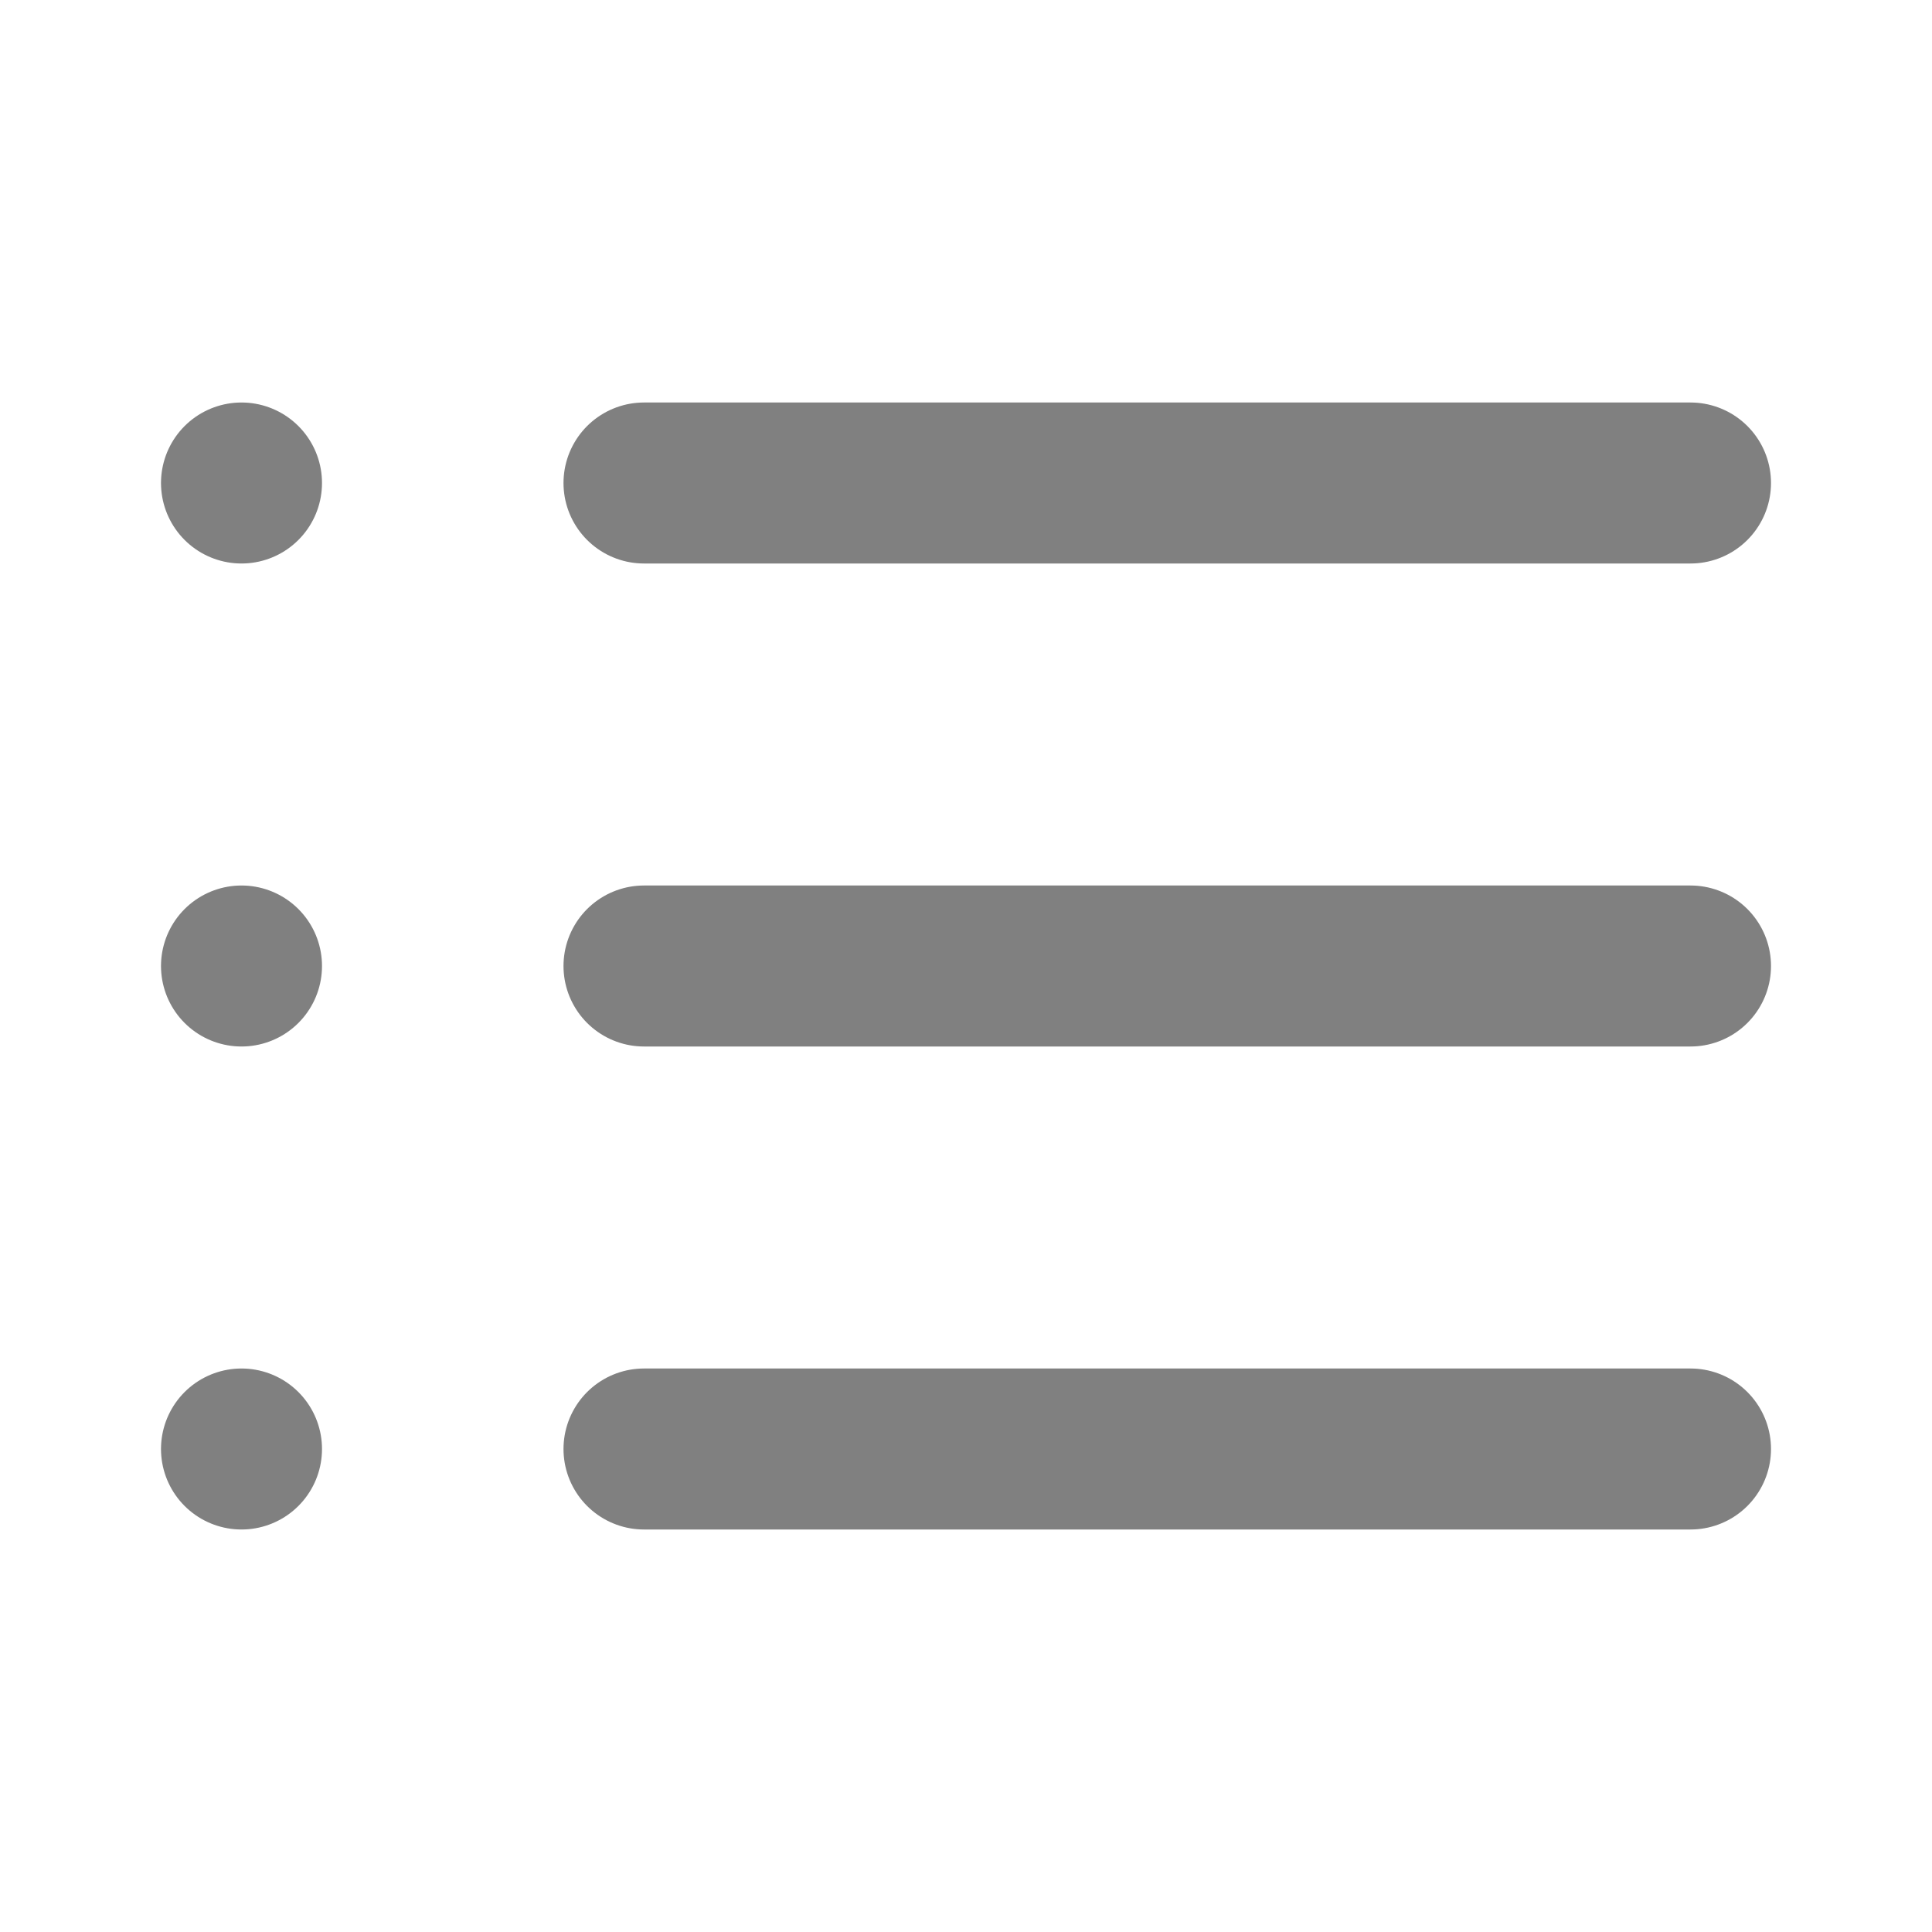
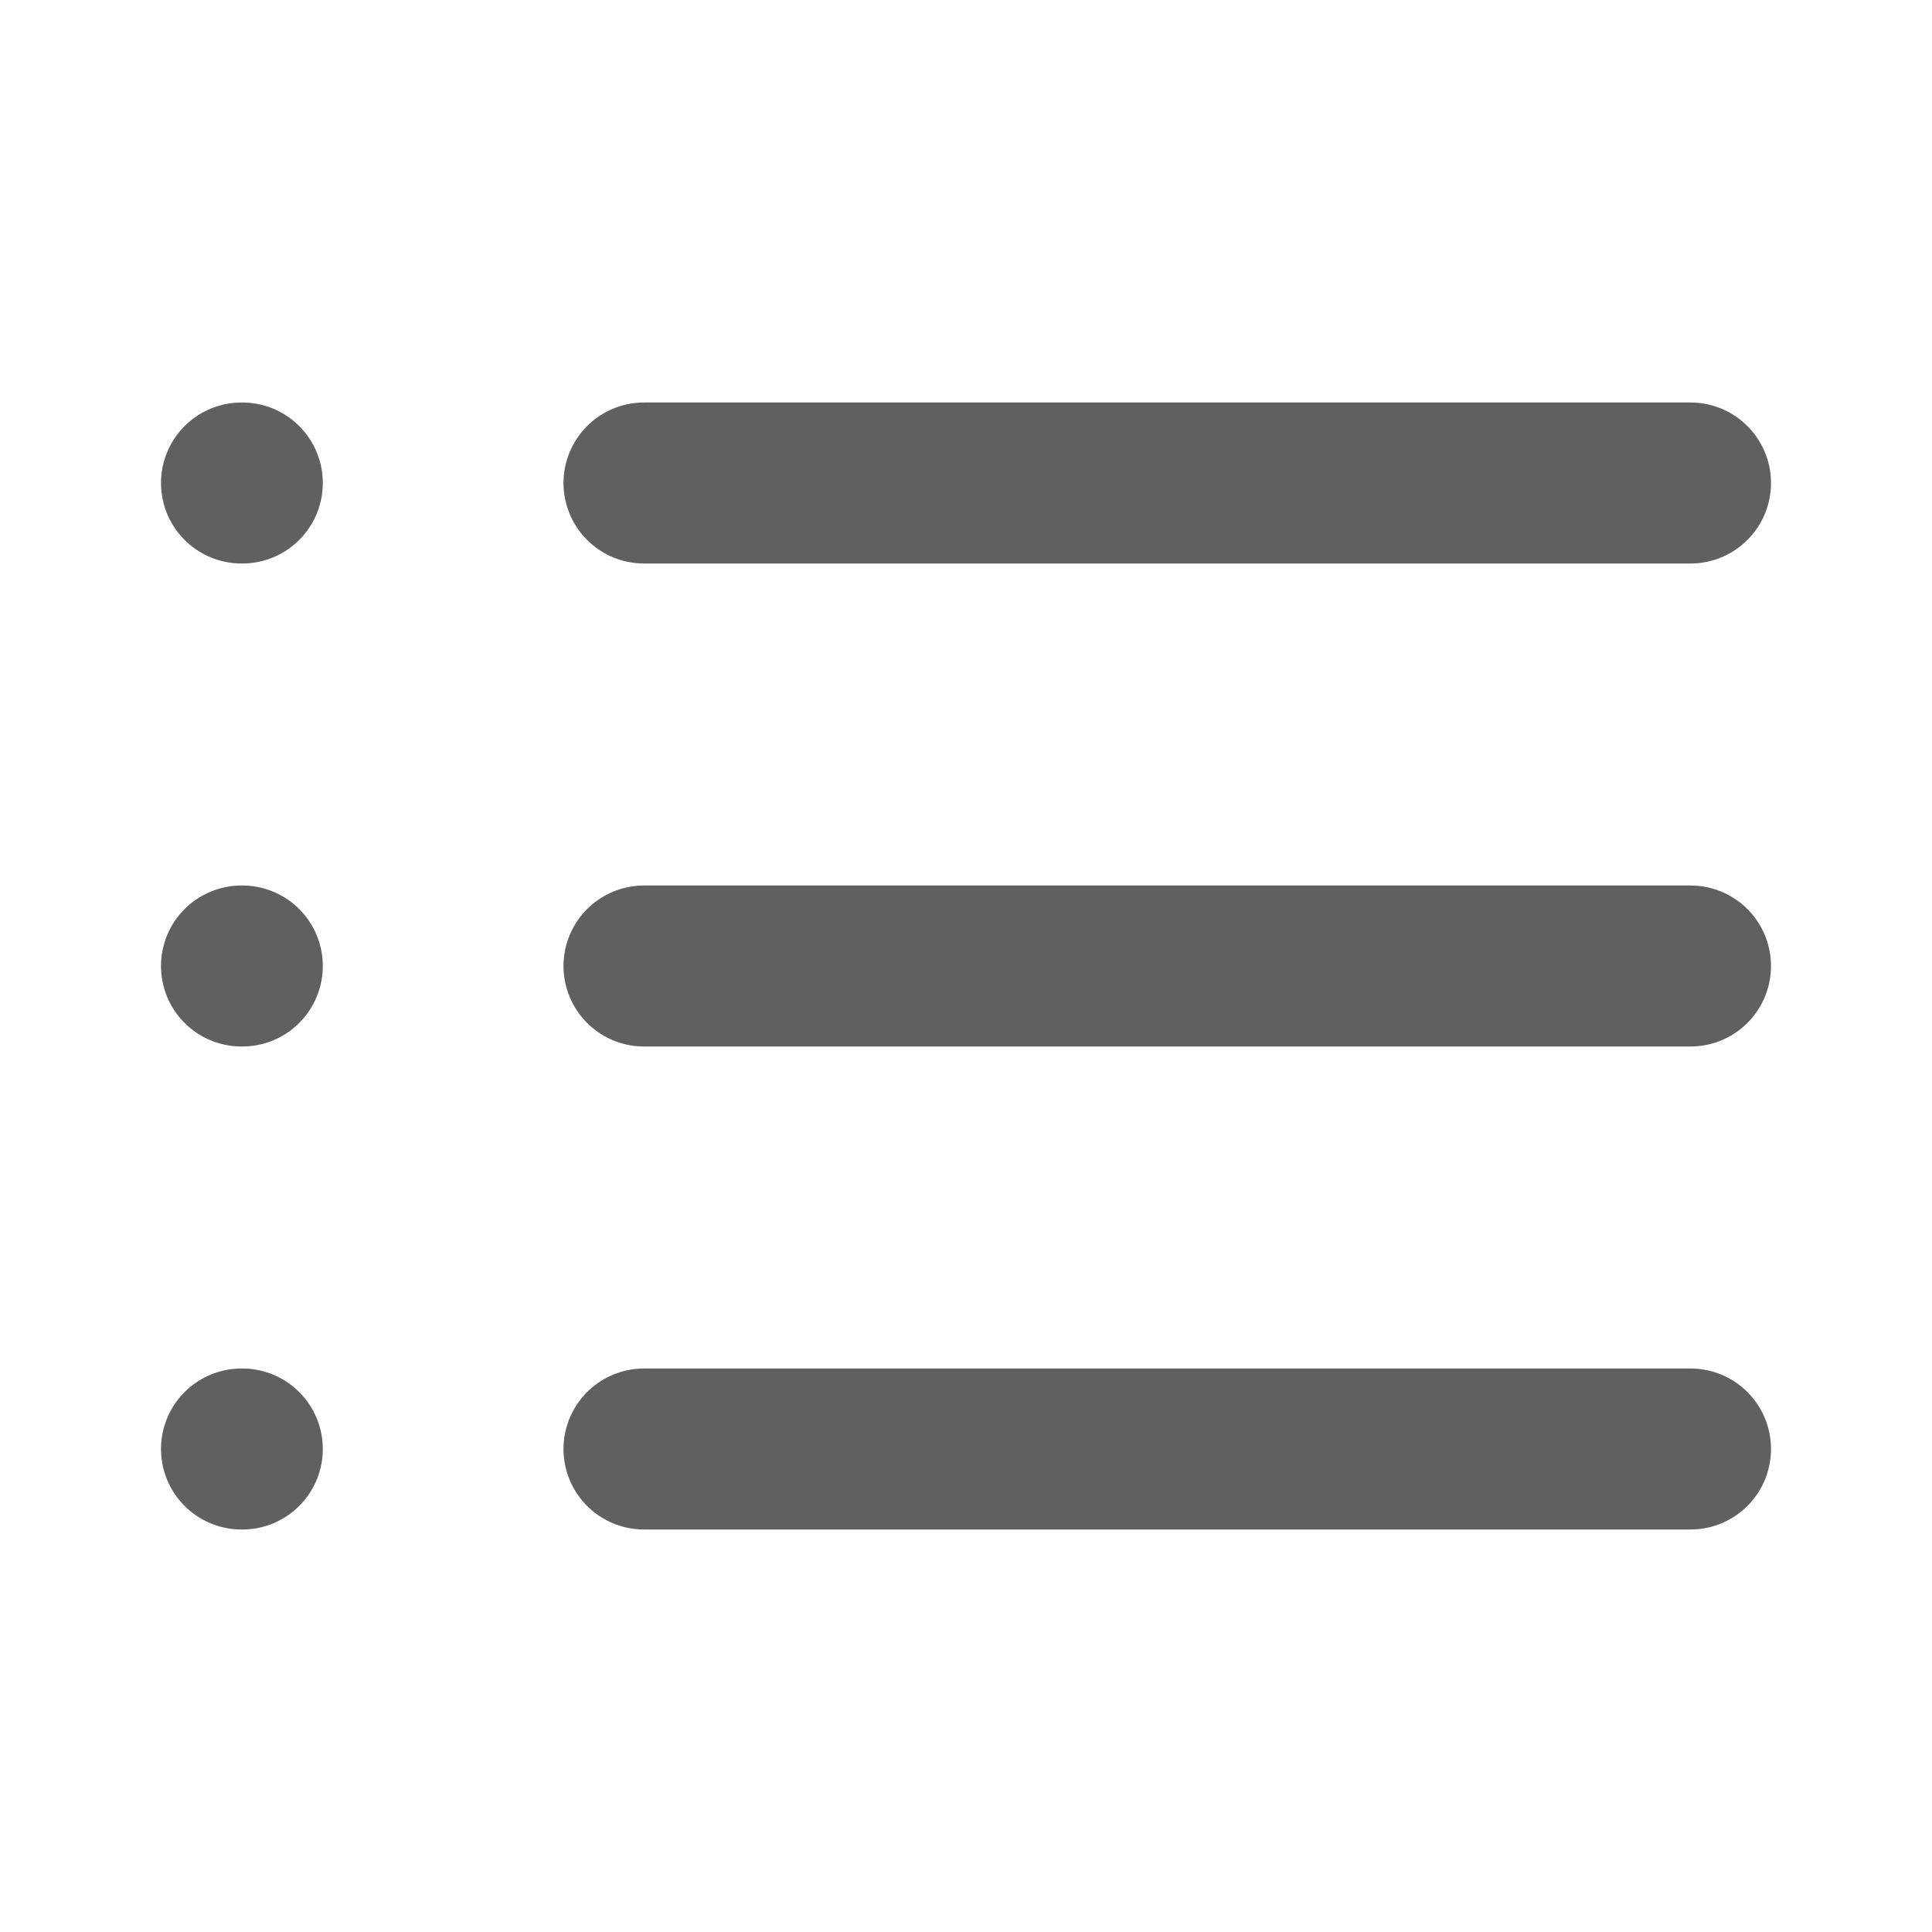
- <svg xmlns="http://www.w3.org/2000/svg" width="24" height="24" viewBox="0 0 24 24" fill="none" stroke="currentColor" stroke-width="2" stroke-linecap="round" stroke-linejoin="round" class="feather feather-list" version="1.1" id="svg4900">
-   <defs id="defs4904" />
-   <line x1="8" y1="6" x2="21" y2="6" id="line4888" style="stroke:#808080" />
-   <line x1="8" y1="12" x2="21" y2="12" id="line4890" style="stroke:#808080" />
-   <line x1="8" y1="18" x2="21" y2="18" id="line4892" style="stroke:#808080" />
-   <line x1="3" y1="6" x2="3" y2="6" id="line4894" style="stroke:#808080" />
-   <line x1="3" y1="12" x2="3" y2="12" id="line4896" style="stroke:#808080" />
-   <line x1="3" y1="18" x2="3" y2="18" id="line4898" style="stroke:#808080" />
+ <svg xmlns="http://www.w3.org/2000/svg" width="20" height="20" viewBox="0 0 24 24" fill="none" stroke="#606060" stroke-width="2" stroke-linecap="round" stroke-linejoin="round" class="feather feather-list">
+   <line x1="8" y1="6" x2="21" y2="6" />
+   <line x1="8" y1="12" x2="21" y2="12" />
+   <line x1="8" y1="18" x2="21" y2="18" />
+   <line x1="3" y1="6" x2="3.01" y2="6" />
+   <line x1="3" y1="12" x2="3.01" y2="12" />
+   <line x1="3" y1="18" x2="3.01" y2="18" />
</svg>
